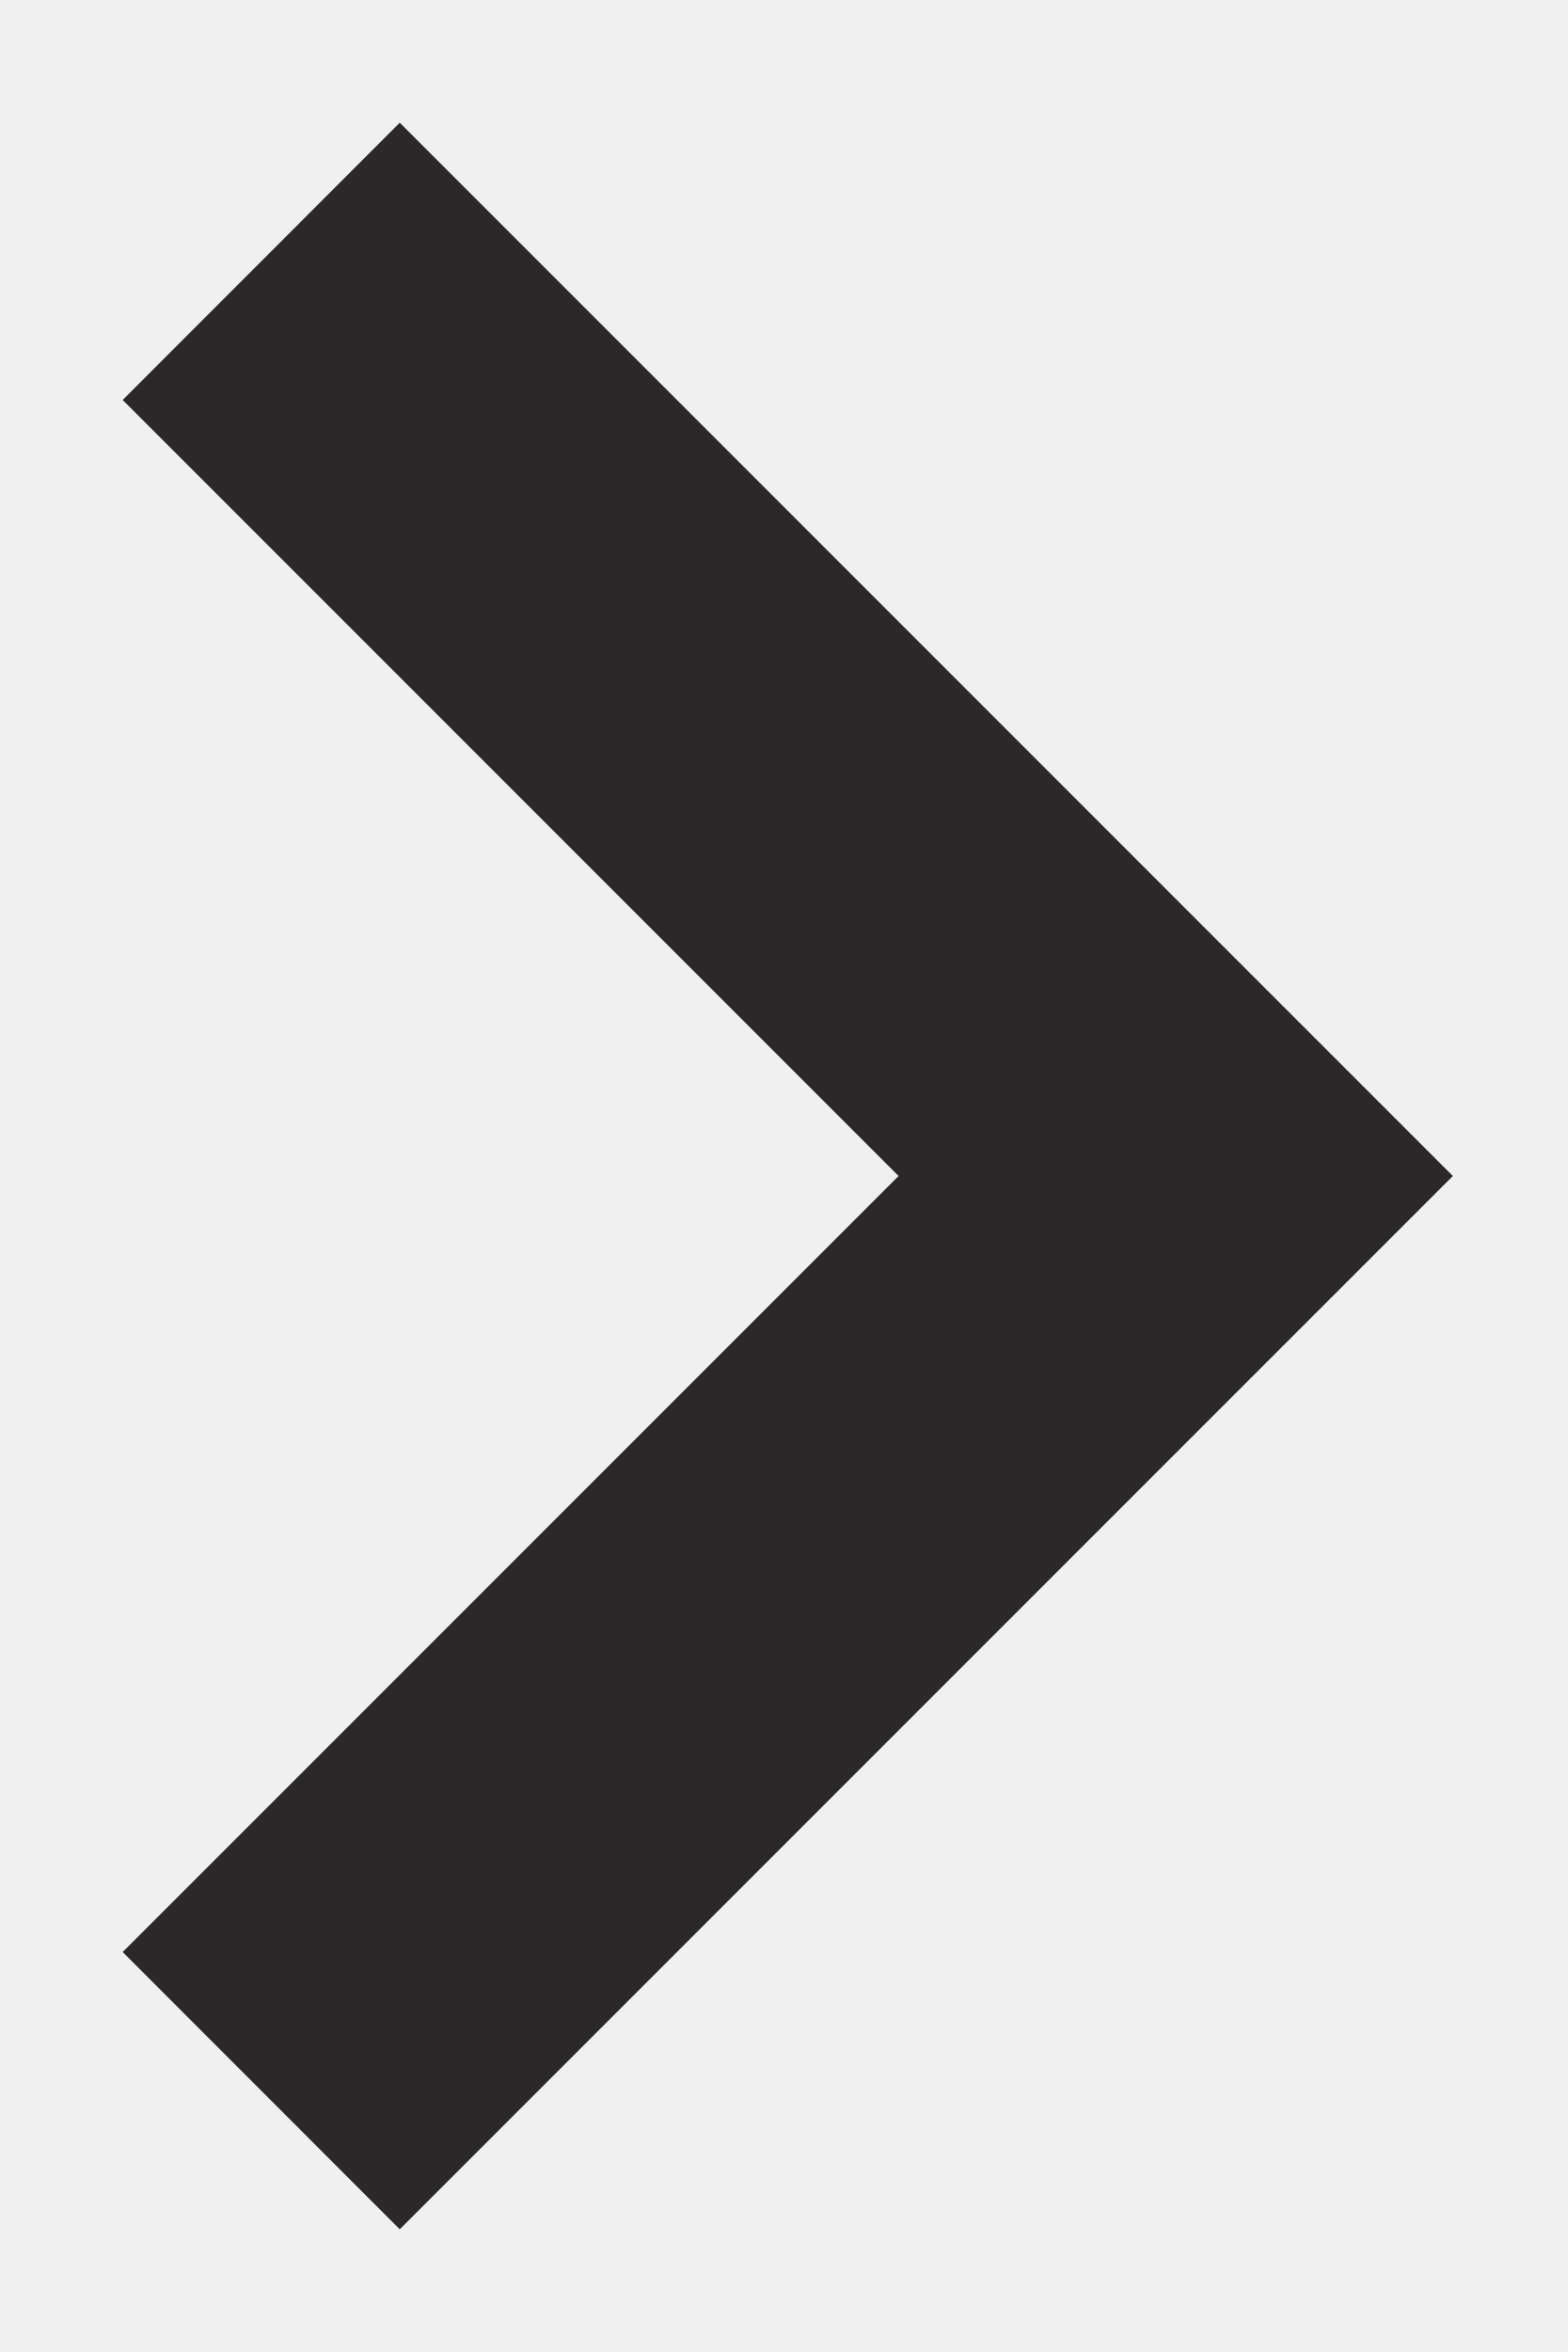
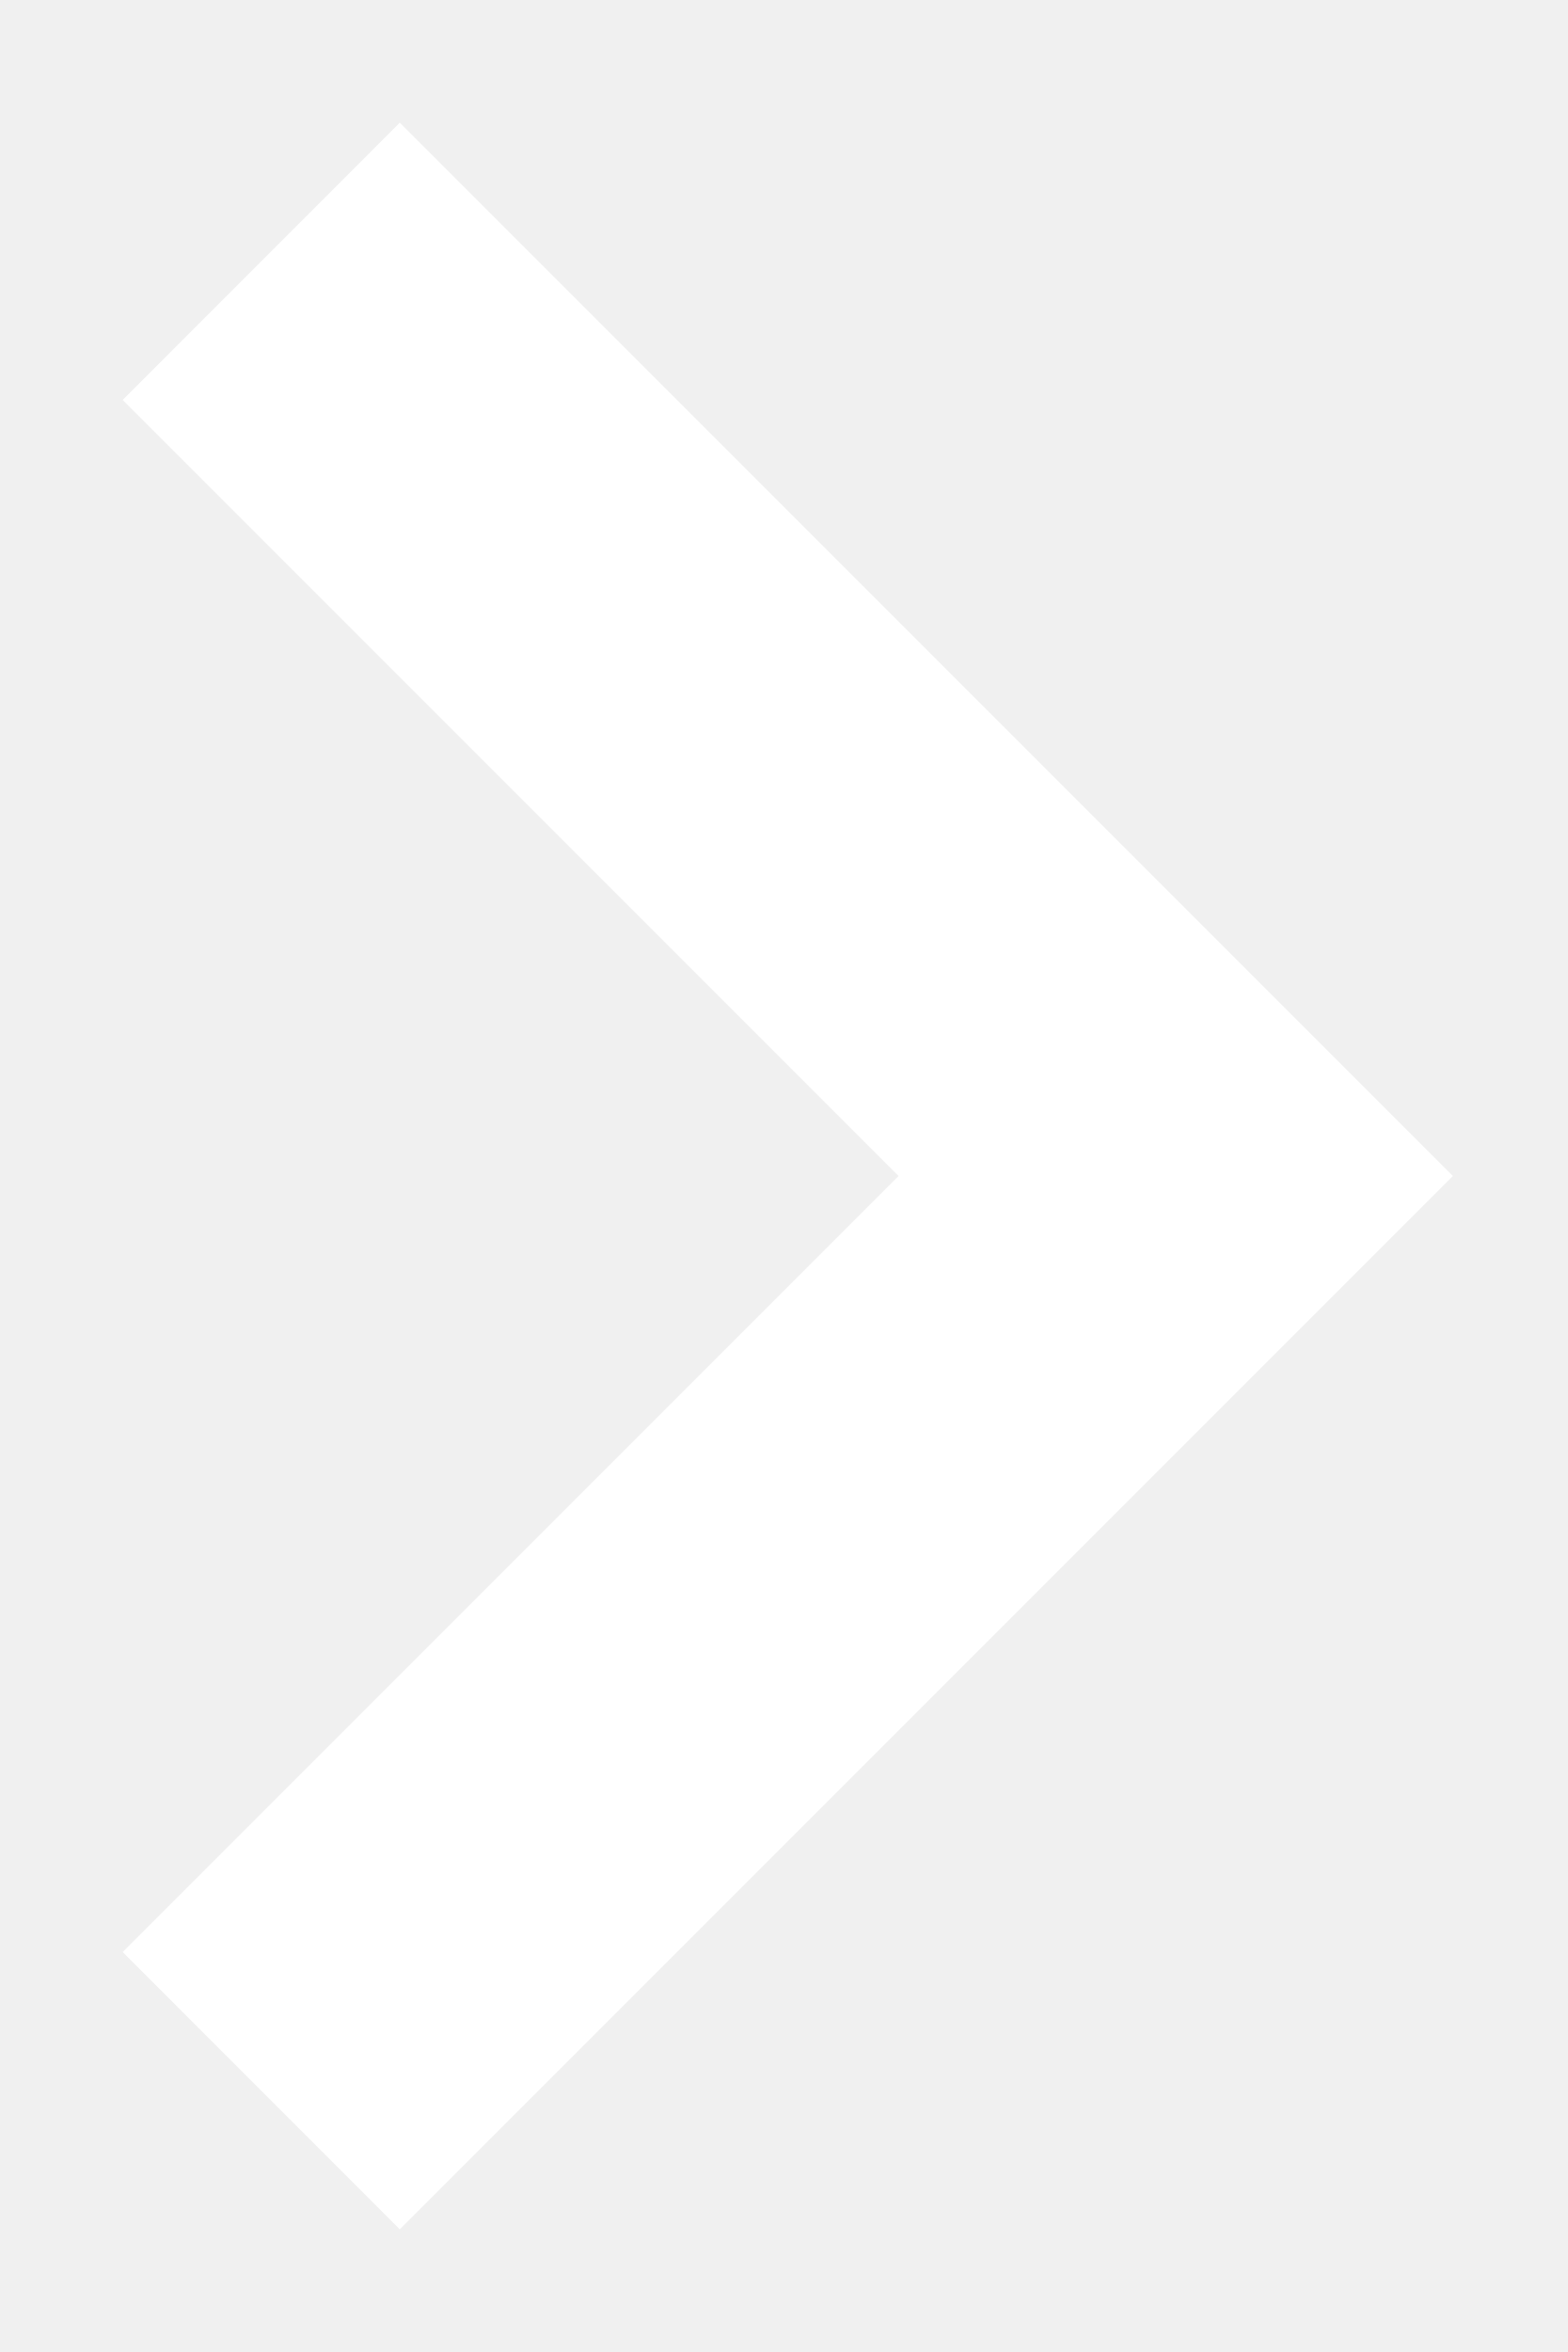
<svg xmlns="http://www.w3.org/2000/svg" width="12" height="18" viewBox="0 0 12 18" fill="none">
-   <path fill-rule="evenodd" clip-rule="evenodd" d="M3.06 17.061L0.939 14.939L6.878 9L0.939 3.061L3.06 0.939L11.121 9L3.06 17.061Z" fill="#2A2828" />
+   <path fill-rule="evenodd" clip-rule="evenodd" d="M3.06 17.061L0.939 14.939L6.878 9L0.939 3.061L3.06 0.939L11.121 9L3.06 17.061Z" fill="#ffffff" />
</svg>
